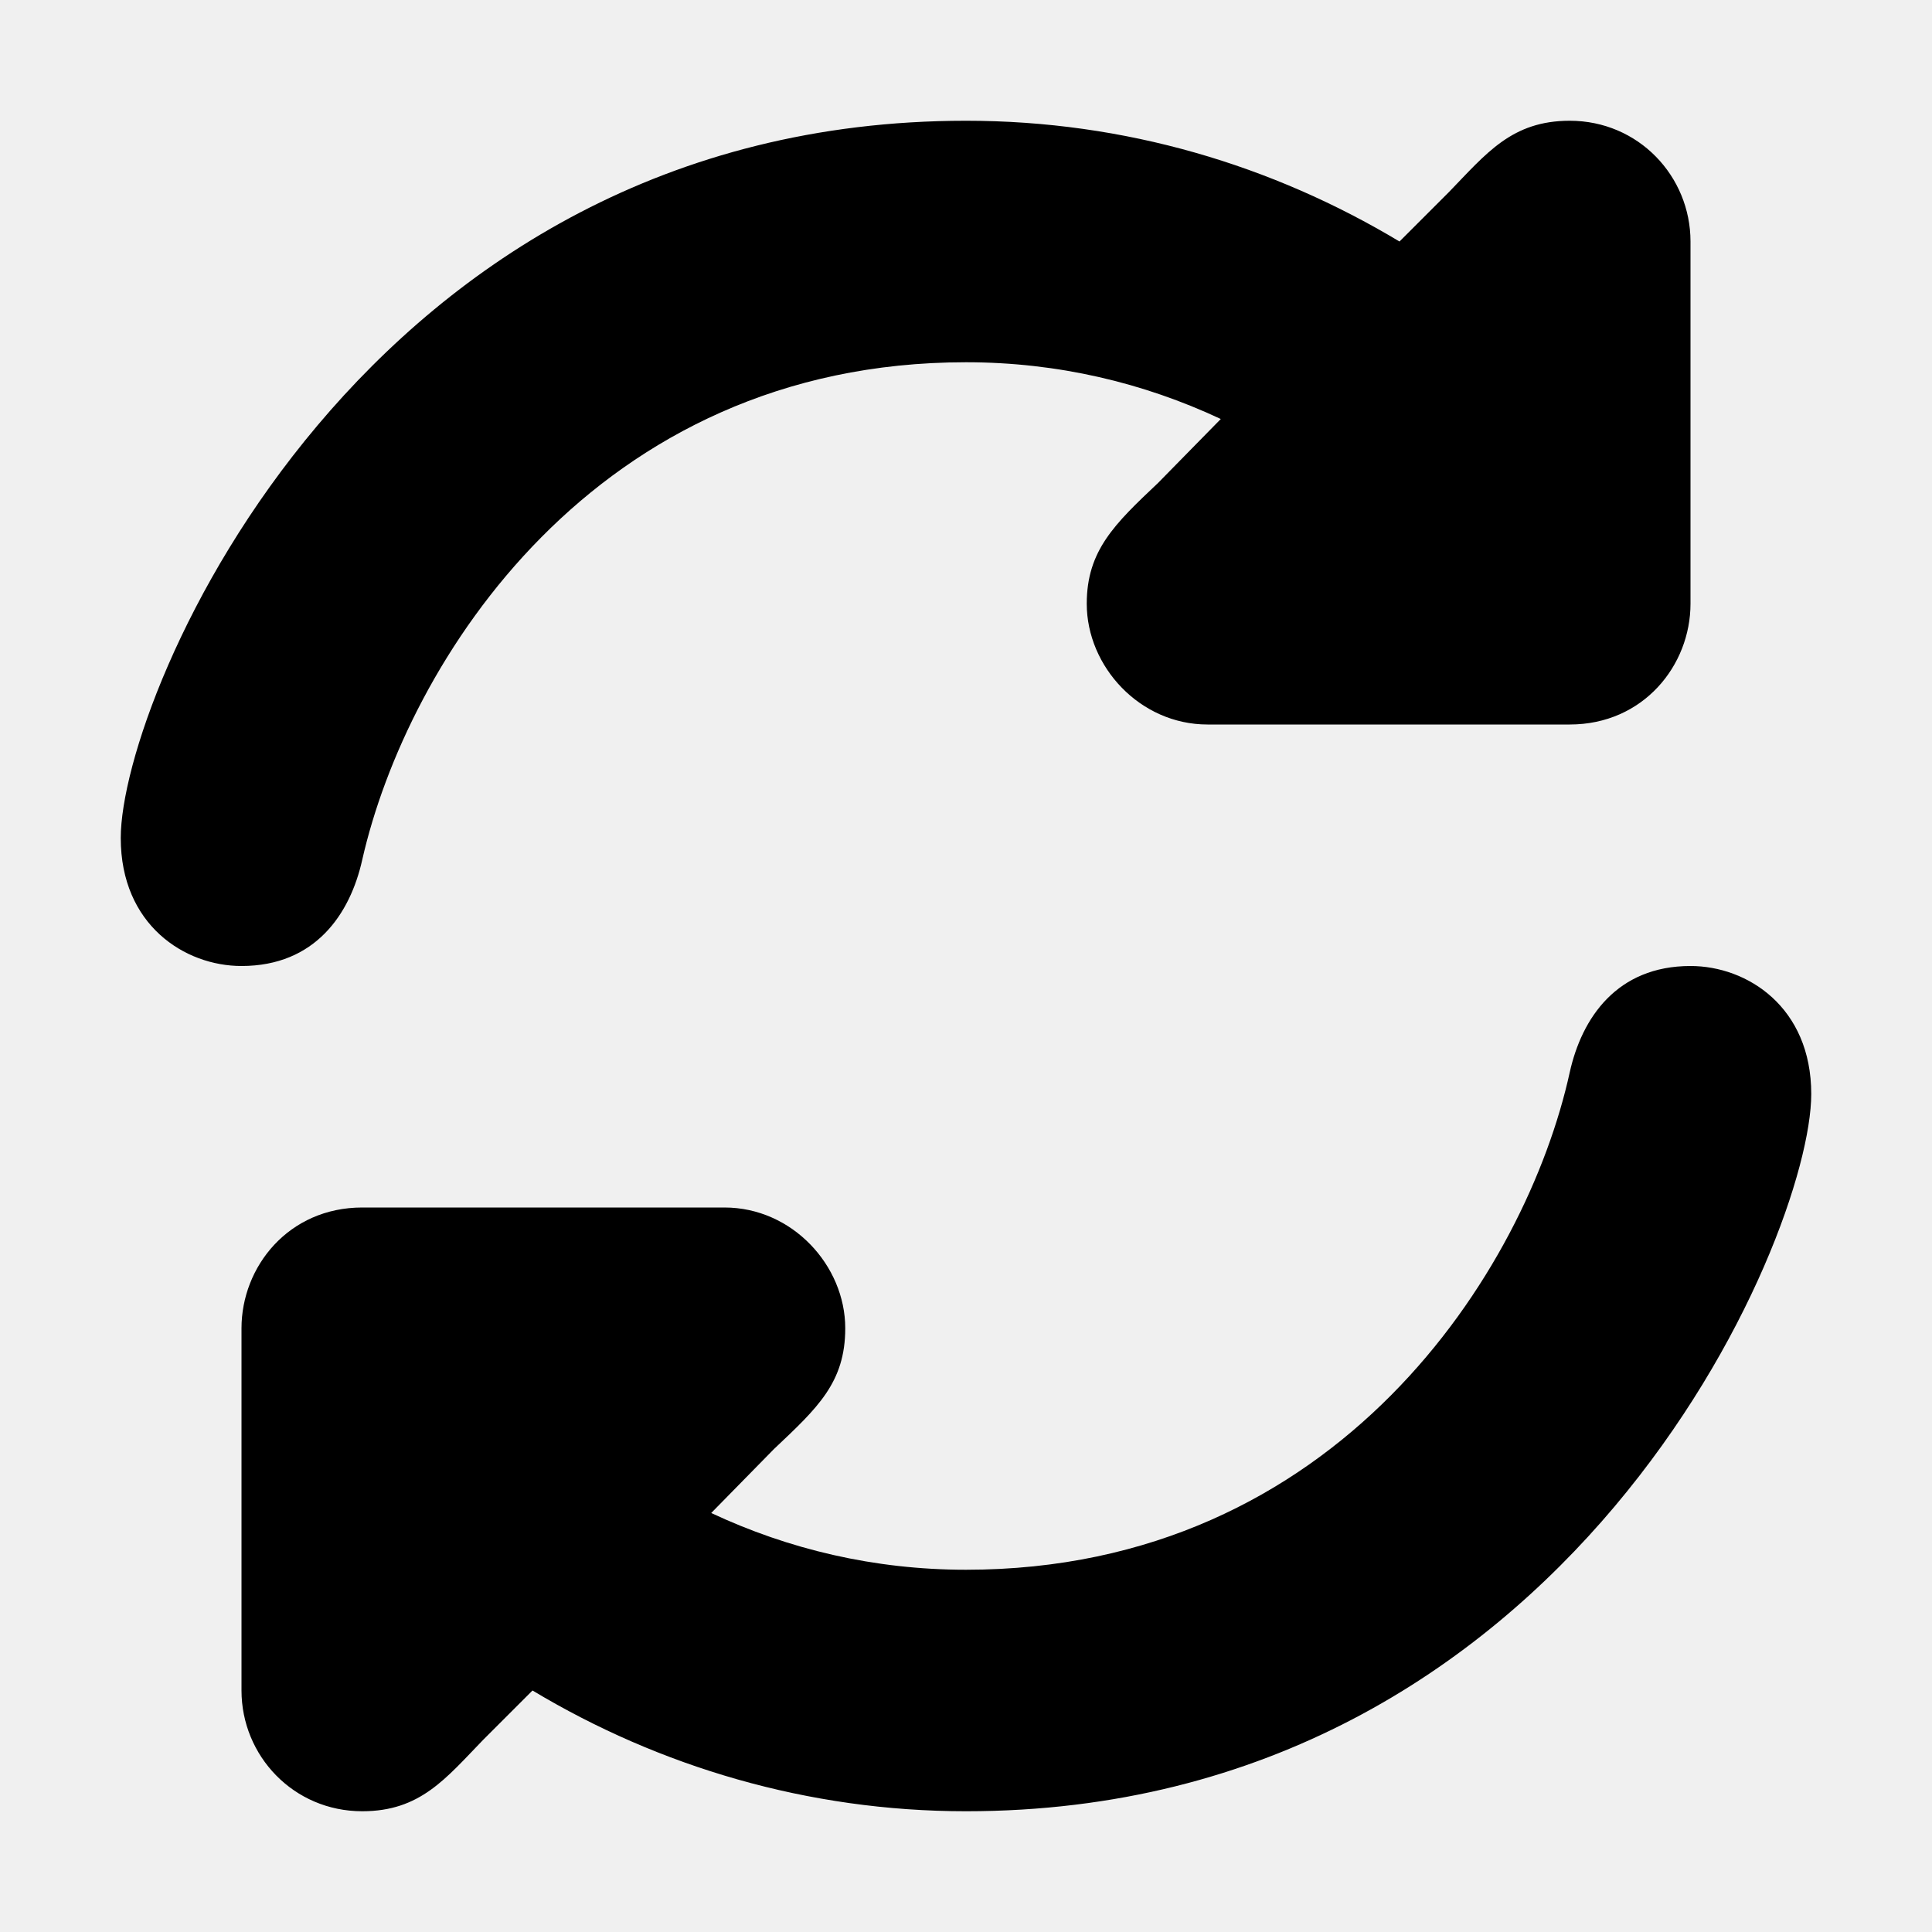
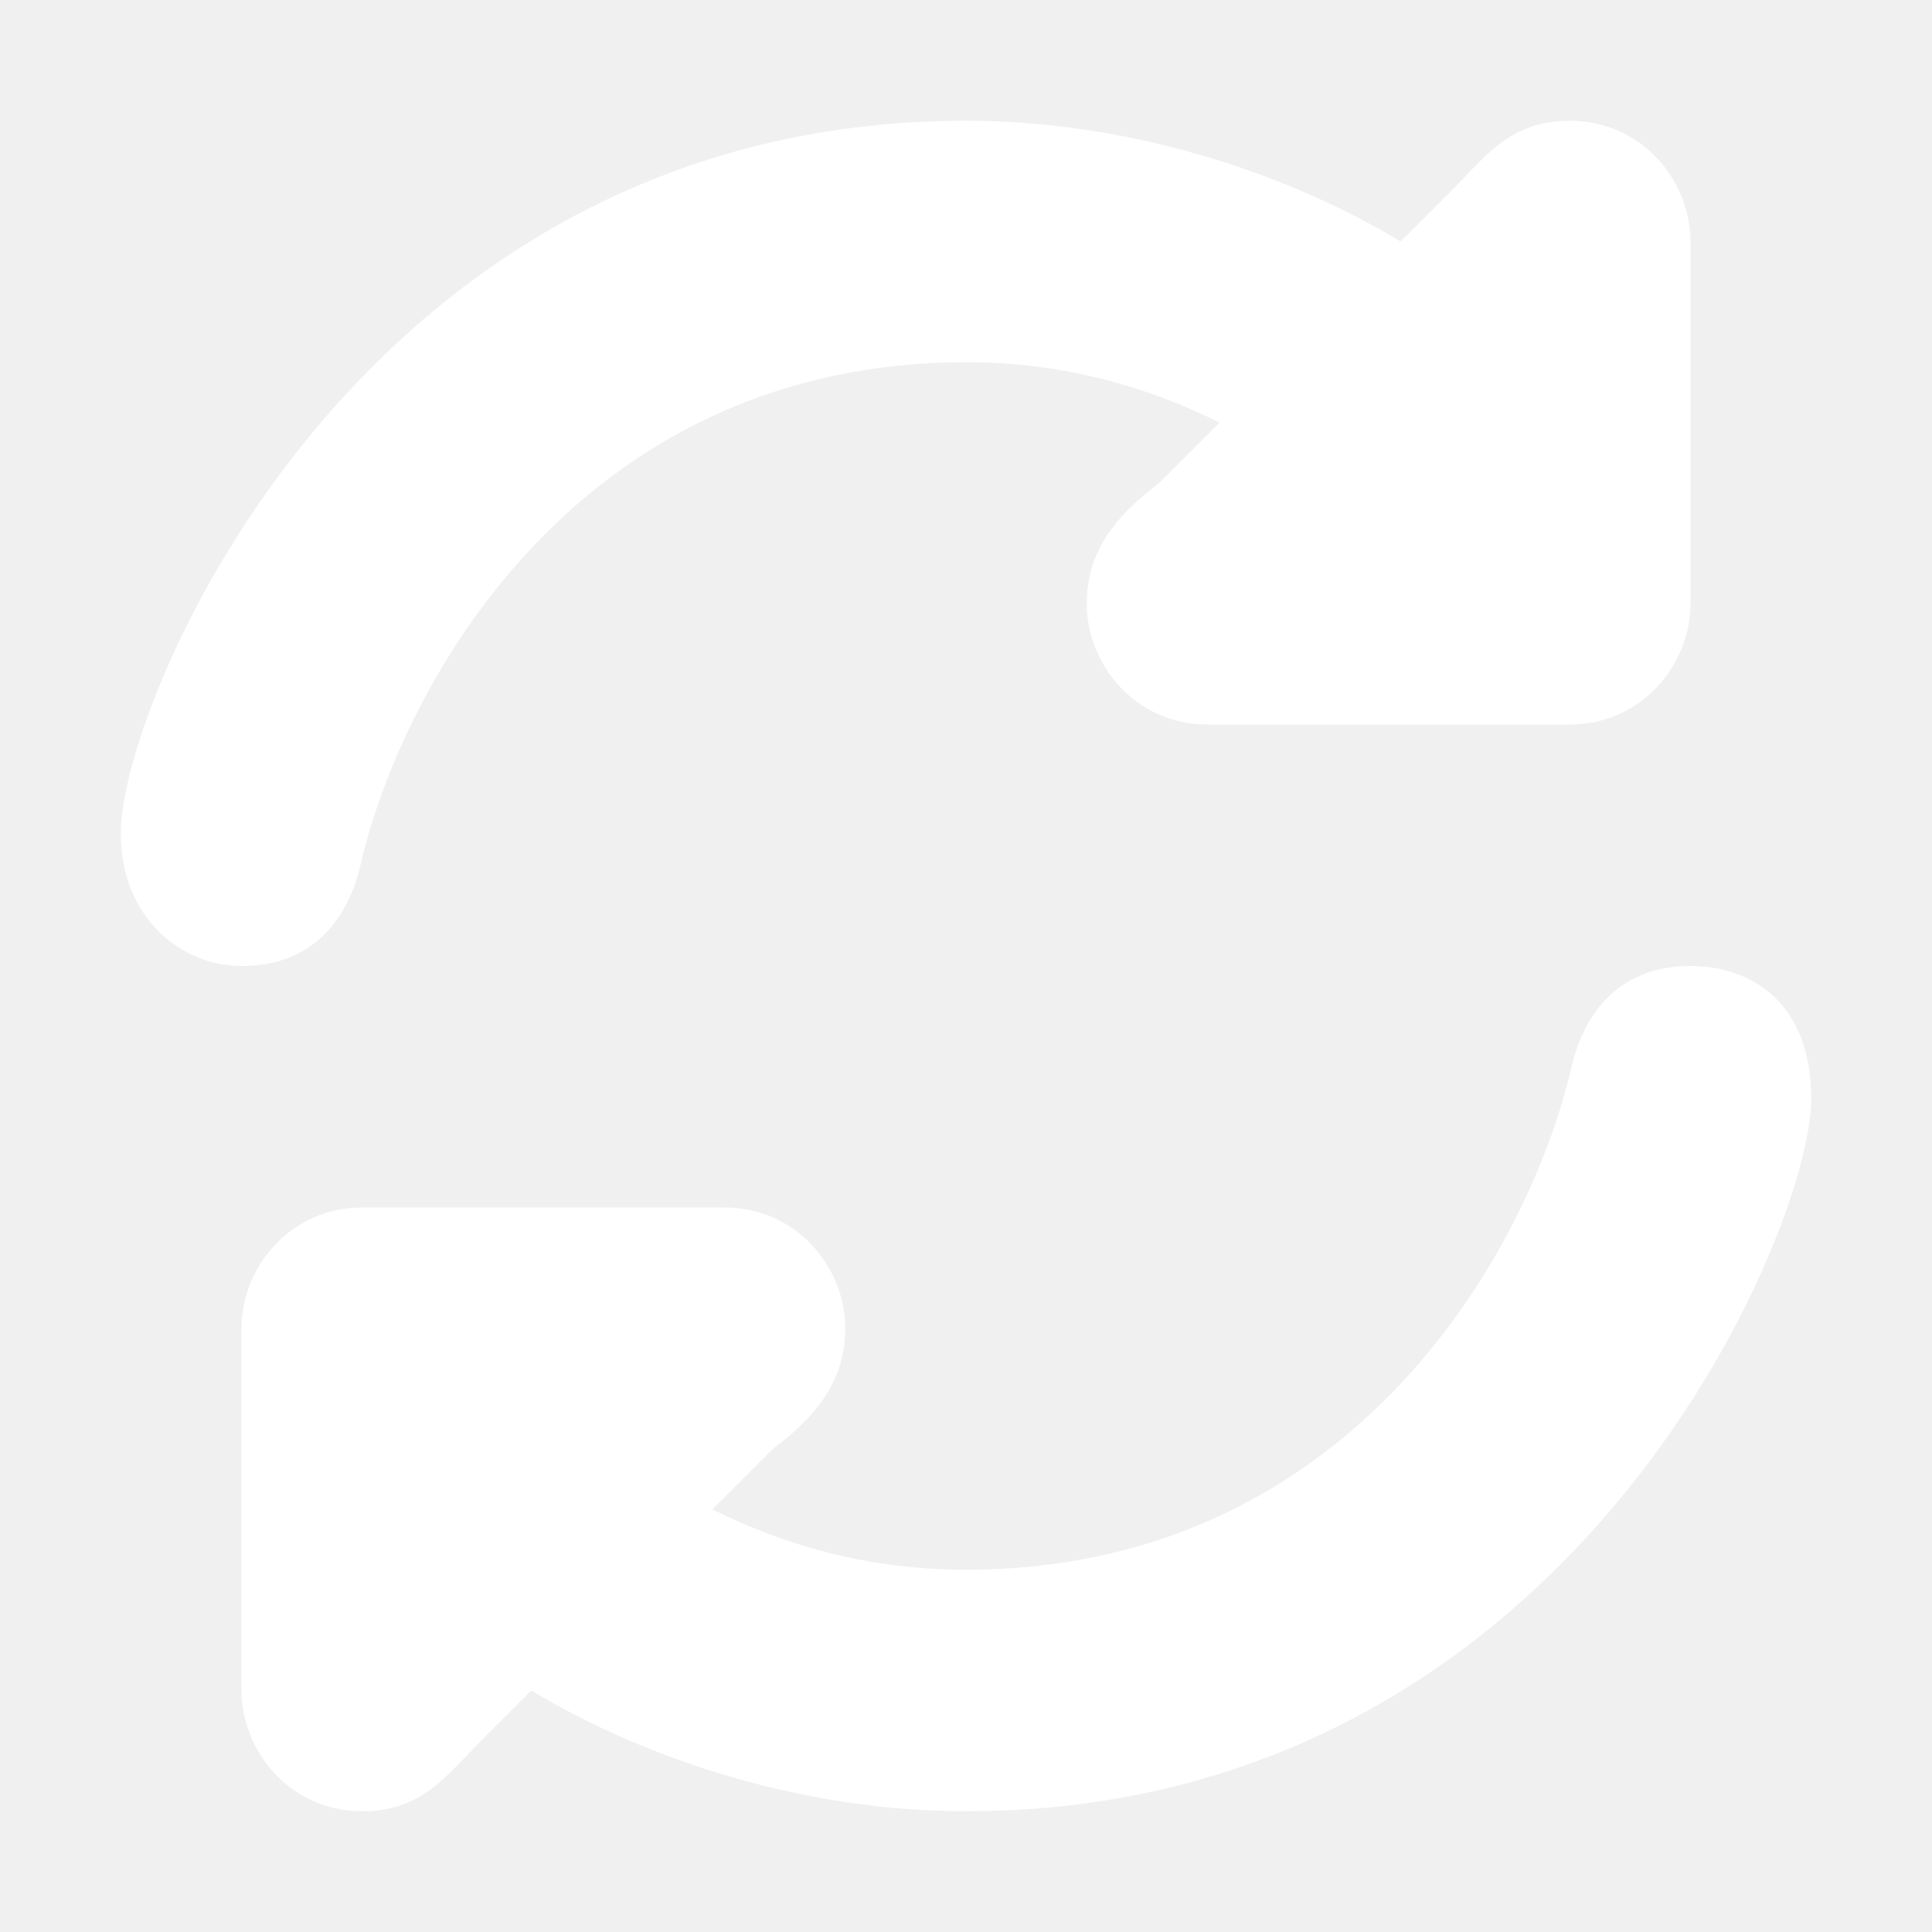
- <svg xmlns="http://www.w3.org/2000/svg" height="16" id="Layer_1" version="1.1" viewBox="0 0 16 16" width="16" xml:space="preserve" enable-background="new 0 0 16 16">
-   <path d="M14 8c-0.61 0-0.9 0.43-1 0.88C12.64 10.52 11.08 13 8 13c-0.76 0-1.47-0.17-2.11-0.47L6.41 12C6.77 11.66 7 11.45 7 11c0-0.52-0.44-1-1-1H3c-0.61 0-1 0.49-1 1v3c0 0.54 0.43 1 1 1 0.48 0 0.69-0.27 1-0.59l0.41-0.41C5.46 14.63 6.69 15 8 15c4.99 0 7-4.75 7-5.94C15 8.34 14.47 8 14 8zM3 7.12C3.37 5.49 4.92 3 8 3c0.76 0 1.47 0.17 2.11 0.47L9.59 4C9.23 4.34 9 4.56 9 5c0 0.52 0.44 1 1 1h3c0.61 0 1-0.49 1-1V2c0-0.54-0.43-1-1-1 -0.48 0-0.69 0.27-1 0.59l-0.41 0.41C10.54 1.37 9.32 1 8 1 3.01 1 1 5.75 1 6.94 1 7.66 1.53 8 2 8 2.61 8 2.9 7.57 3 7.12z" />
+ <svg xmlns="http://www.w3.org/2000/svg" version="1.1" id="Layer_1" x="0px" y="0px" viewBox="-1191 1593 16 16" style="enable-background:new -1191 1593 16 16;" xml:space="preserve">
+   <style type="text/css">
+ 	.st0{fill:#FFFFFF;}
+ </style>
+   <path class="st0" d="M-1177,1601c-0.6,0-0.9,0.4-1,0.9c-0.4,1.6-1.9,4.1-5,4.1c-0.8,0-1.5-0.2-2.1-0.5l0.5-0.5  c0.4-0.3,0.6-0.6,0.6-1c0-0.5-0.4-1-1-1h-3c-0.6,0-1,0.5-1,1v3c0,0.5,0.4,1,1,1c0.5,0,0.7-0.3,1-0.6l0.4-0.4c1,0.6,2.3,1,3.6,1  c5,0,7-4.8,7-5.9C-1176,1601.3-1176.5,1601-1177,1601z M-1188,1600.1c0.4-1.6,1.9-4.1,5-4.1c0.8,0,1.5,0.2,2.1,0.5l-0.5,0.5  c-0.4,0.3-0.6,0.6-0.6,1c0,0.5,0.4,1,1,1h3c0.6,0,1-0.5,1-1v-3c0-0.5-0.4-1-1-1c-0.5,0-0.7,0.3-1,0.6l-0.4,0.4c-1-0.6-2.3-1-3.6-1  c-5,0-7,4.8-7,5.9c0,0.7,0.5,1.1,1,1.1C-1188.4,1601-1188.1,1600.6-1188,1600.1z" />
</svg>
